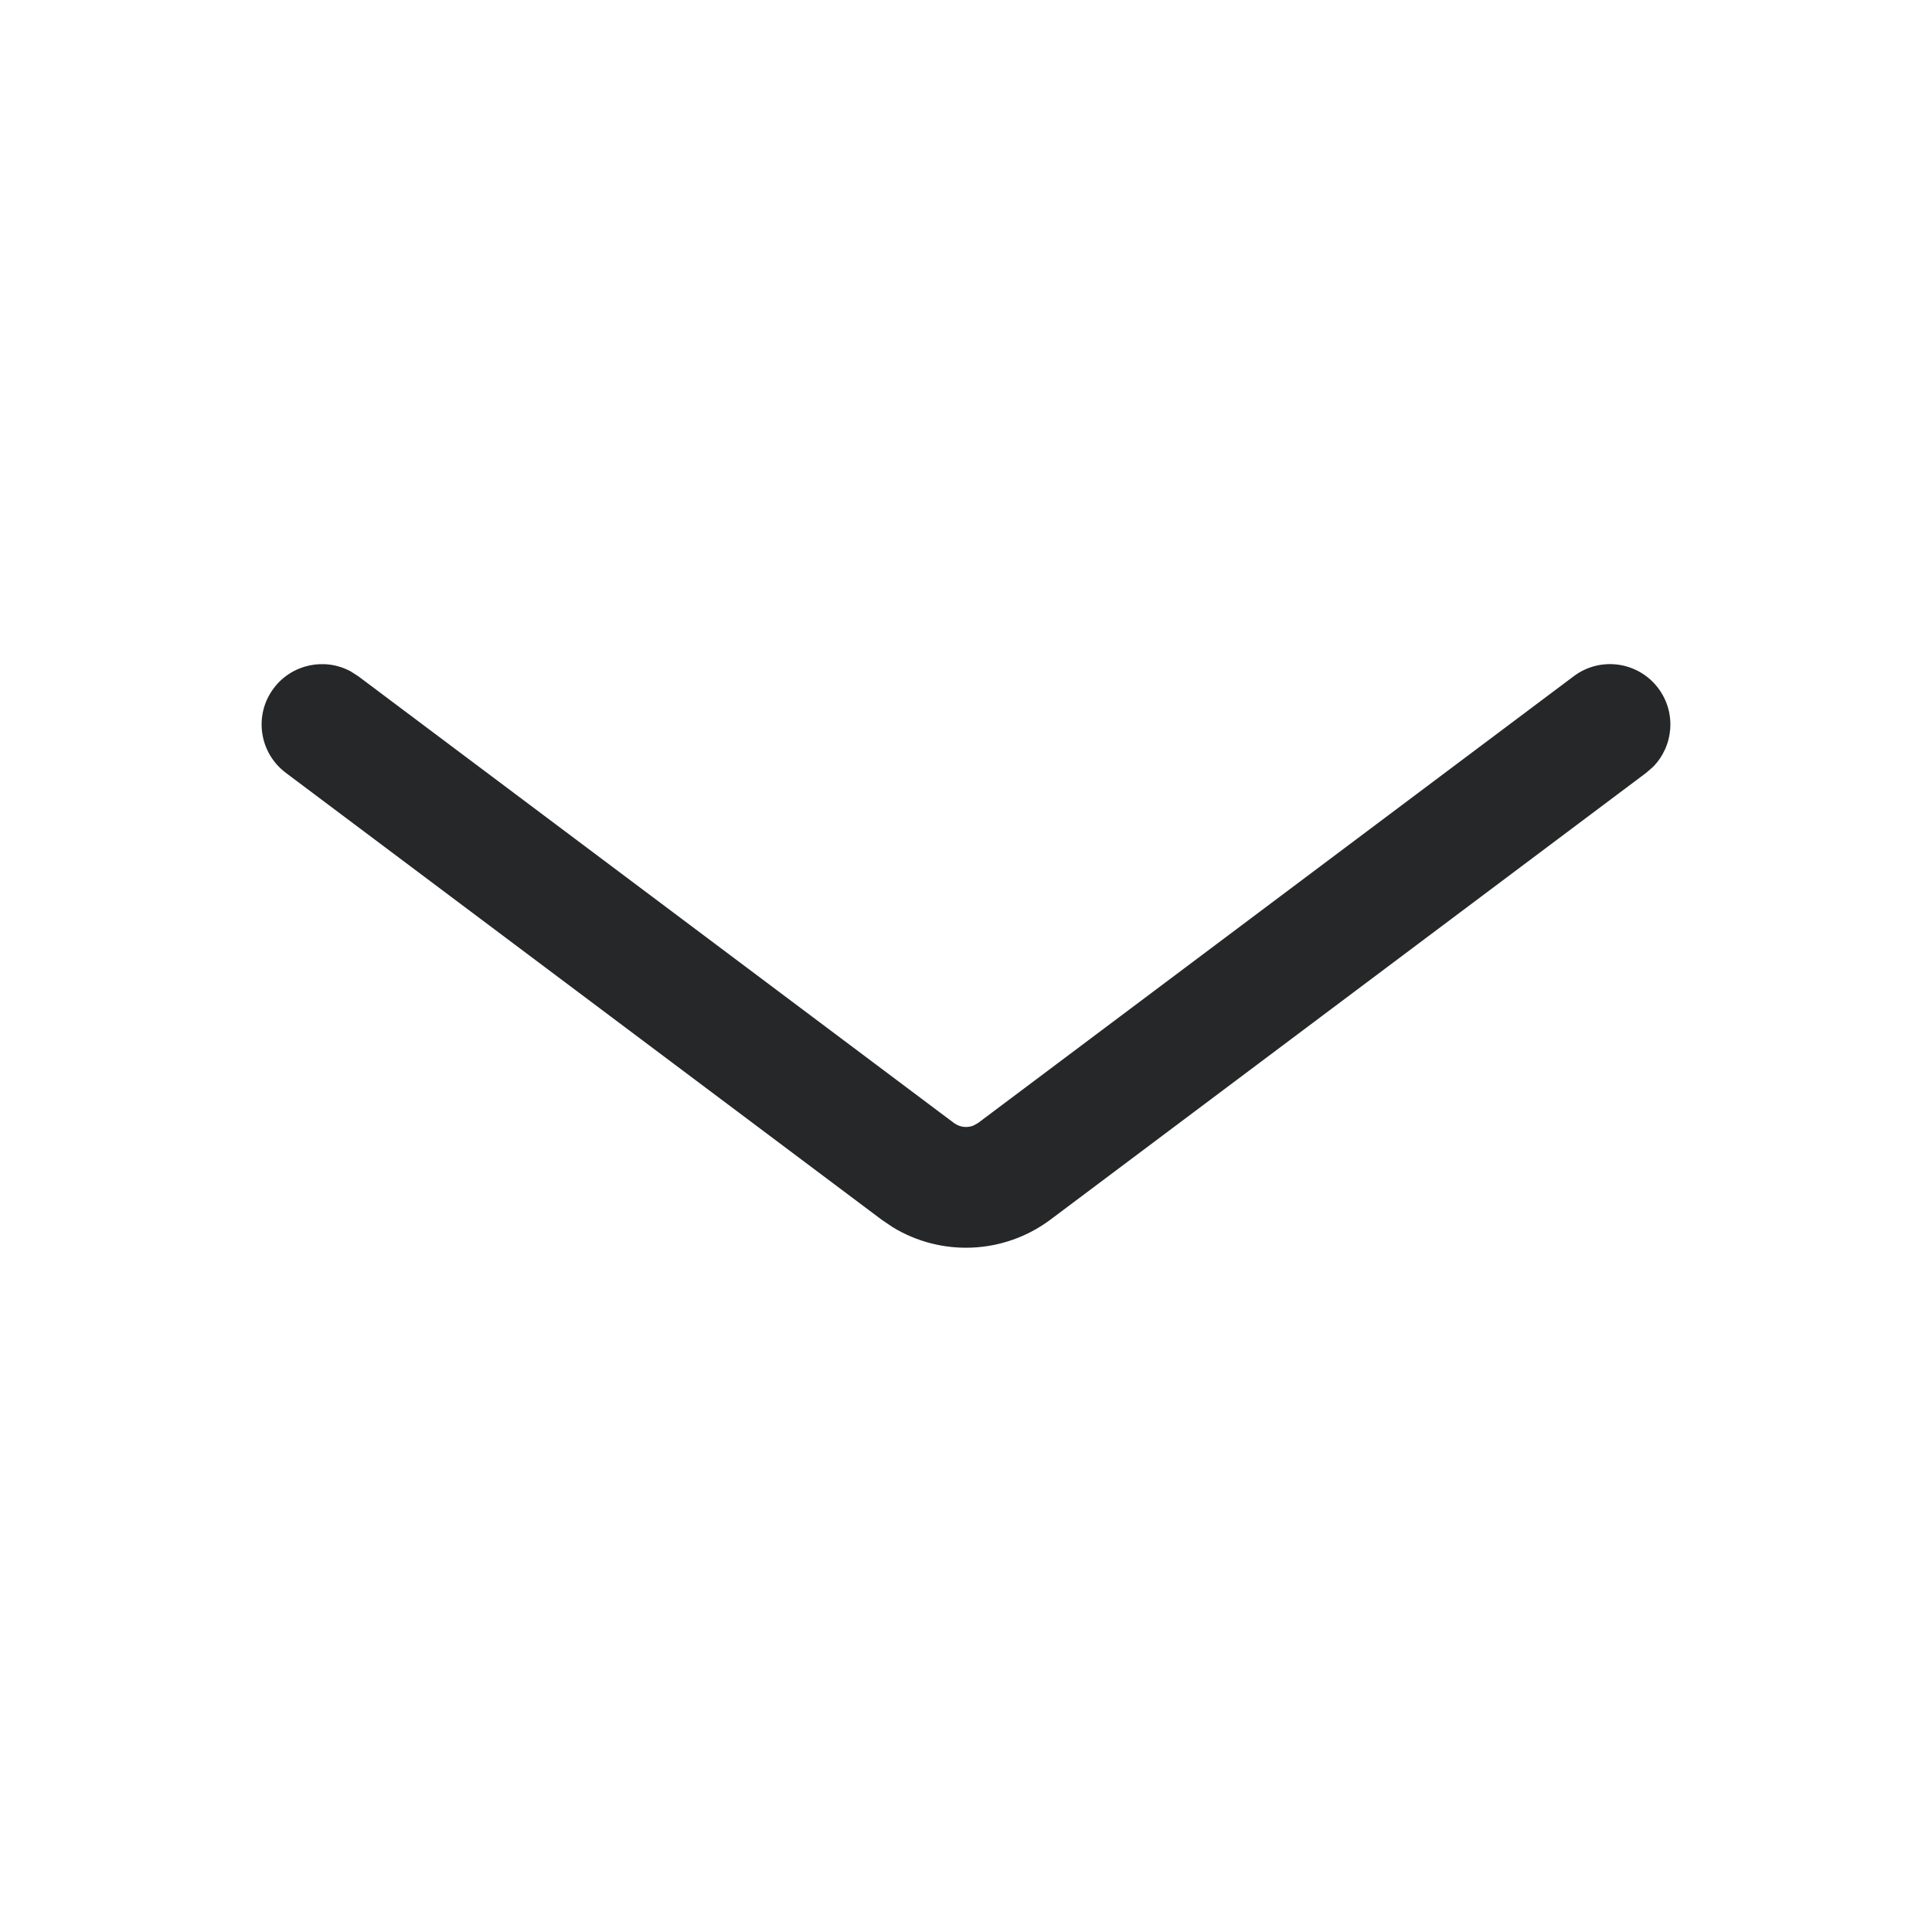
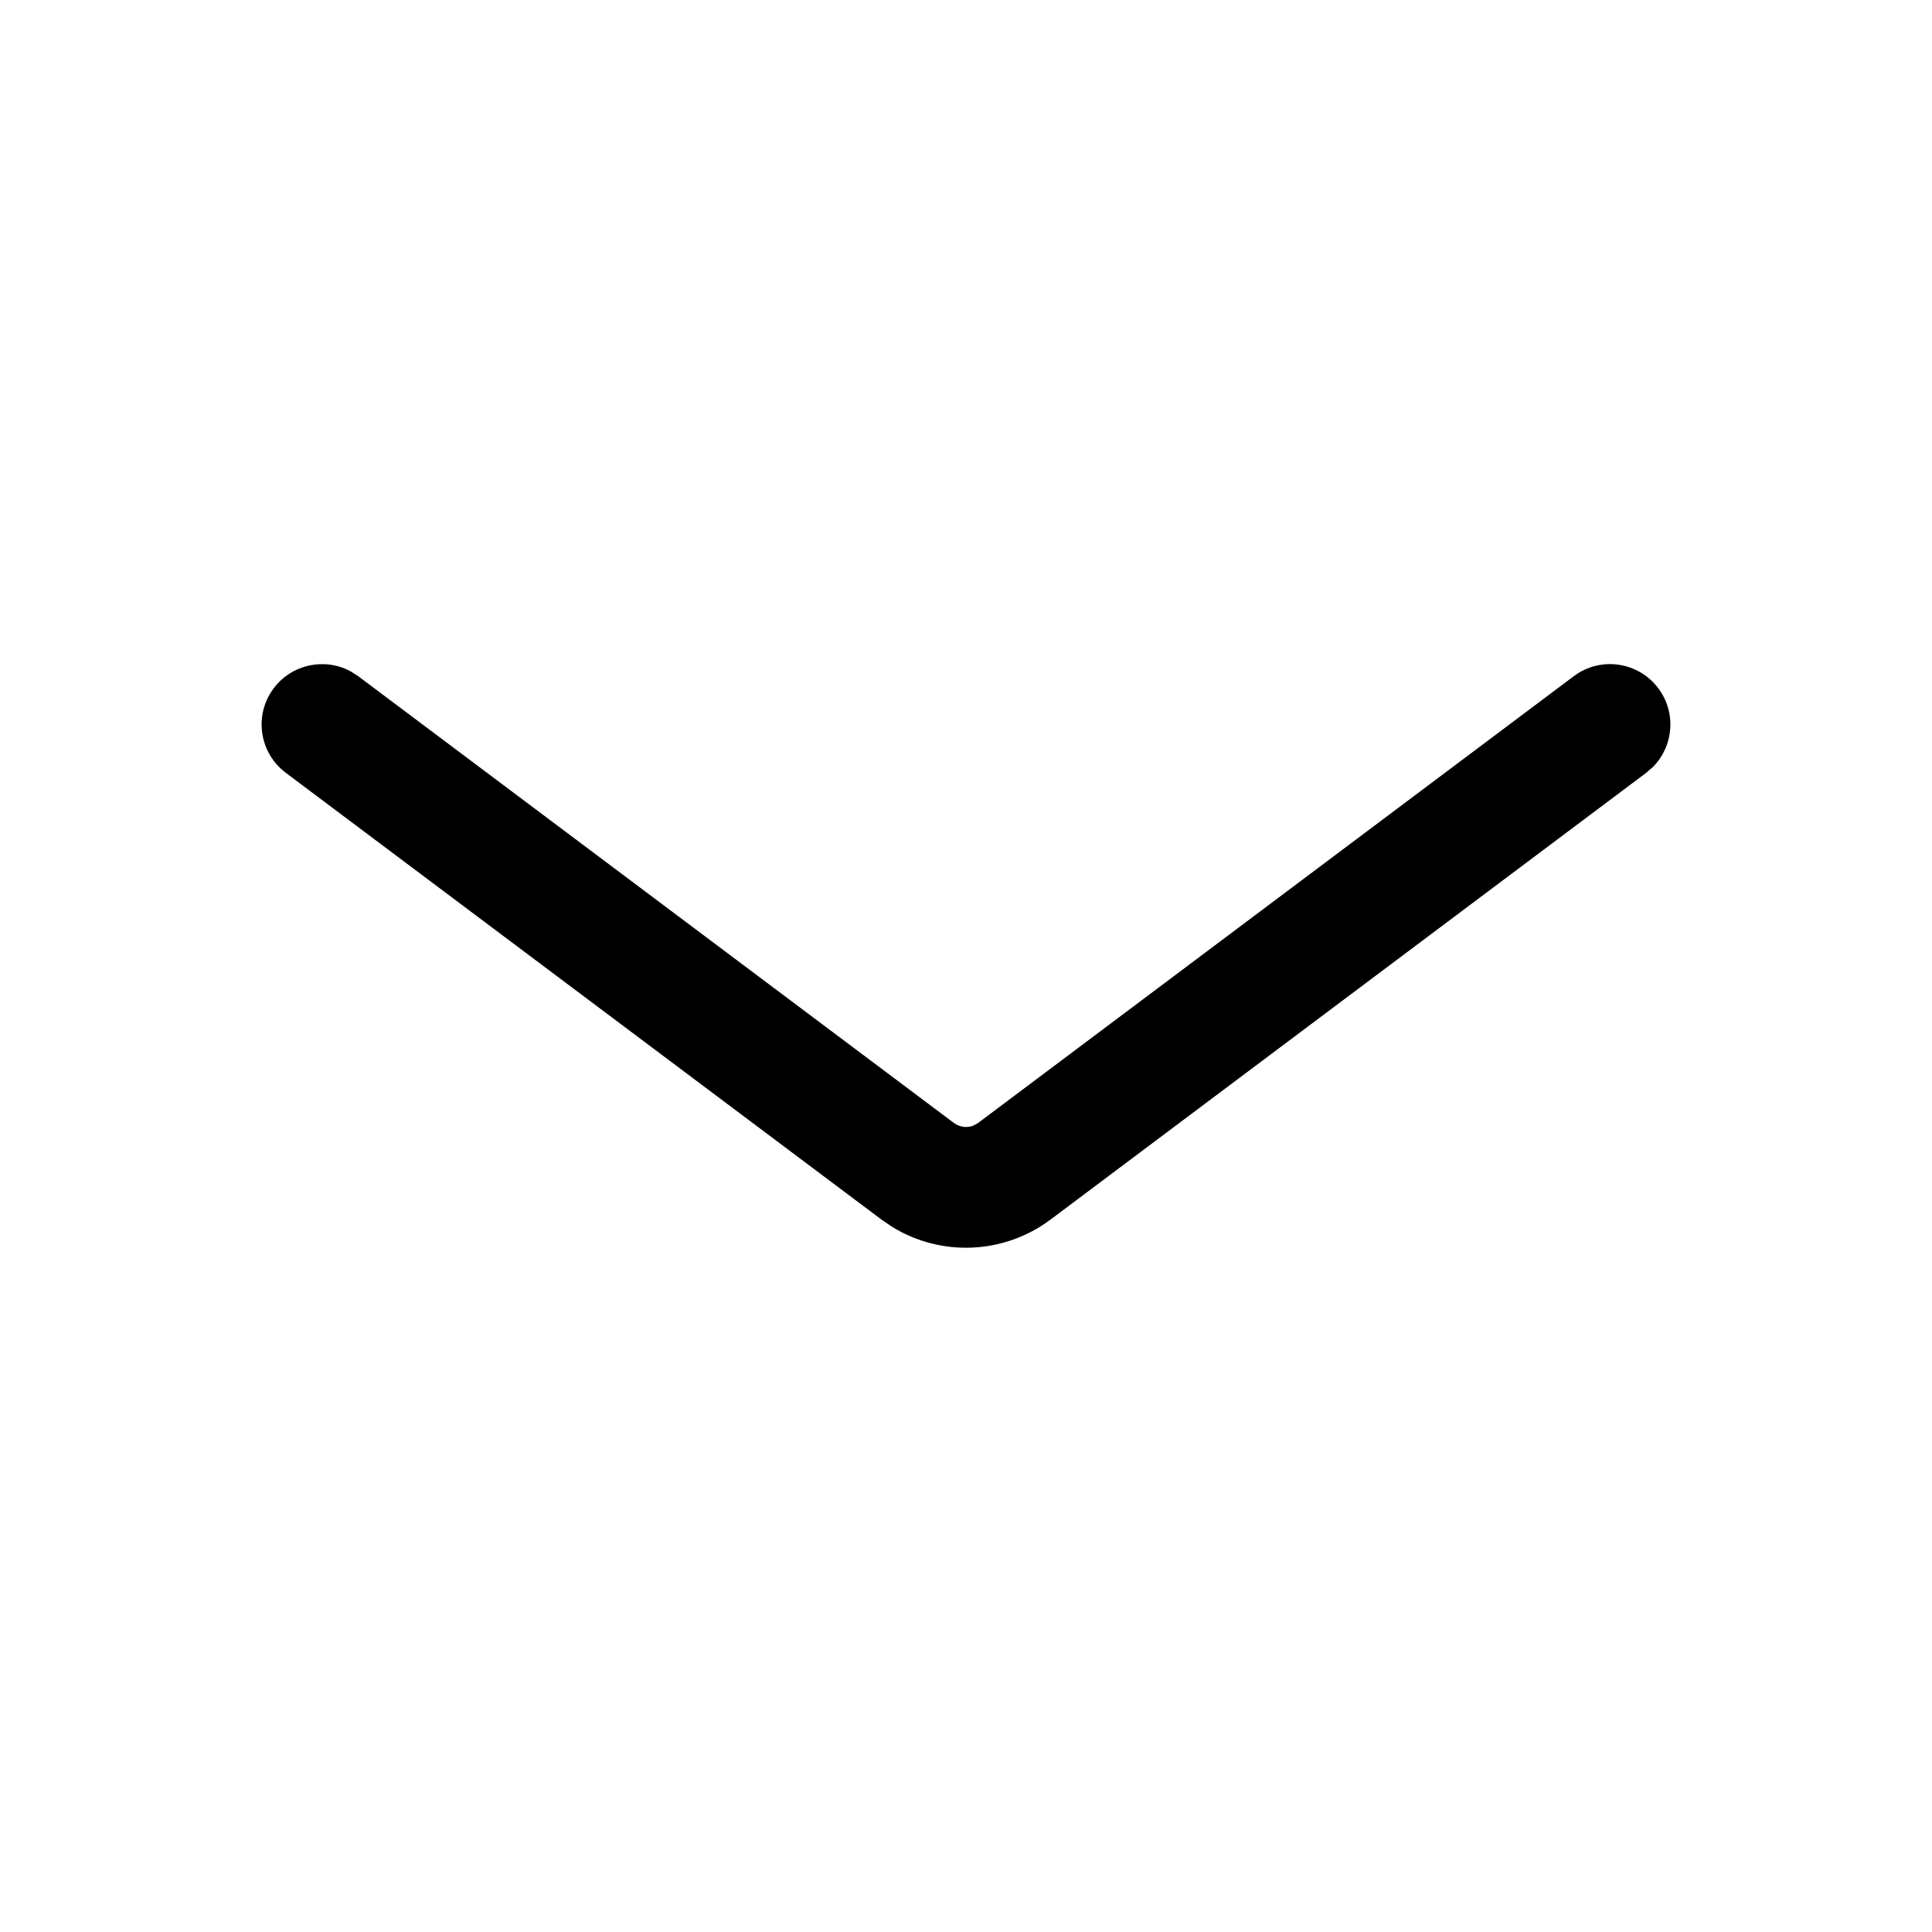
<svg xmlns="http://www.w3.org/2000/svg" width="24" height="24" viewBox="0 0 24 24">
  <g fill="none" fill-rule="evenodd">
-     <g fill="#252729">
-       <g>
-         <g>
-           <g>
-             <g>
-               <path d="M3.4 8.55c.226-.301.635-.384.956-.21l.094.06 7.4 5.55c.071.053.164.064.243.032l.057-.032 7.4-5.55c.331-.249.802-.181 1.05.15.226.301.191.717-.066.977l-.084.073-7.4 5.55c-.578.433-1.357.464-1.963.093l-.137-.093-7.4-5.55c-.331-.249-.399-.719-.15-1.05z" transform="translate(-420 -326) translate(262 287) translate(0 28) translate(150 3) translate(8 8)" />
-             </g>
-           </g>
-         </g>
-       </g>
-     </g>
+     <path d="M3.4 8.55c.226-.301.635-.384.956-.21l.094.06 7.4 5.55c.071.053.164.064.243.032l.057-.032 7.4-5.55c.331-.249.802-.181 1.05.15.226.301.191.717-.066.977l-.084.073-7.4 5.55c-.578.433-1.357.464-1.963.093l-.137-.093-7.4-5.55c-.331-.249-.399-.719-.15-1.05z" transform="translate(-420 -326) translate(262 287) translate(0 28) translate(150 3) translate(8 8)" fill="currentColor" />
  </g>
</svg>
